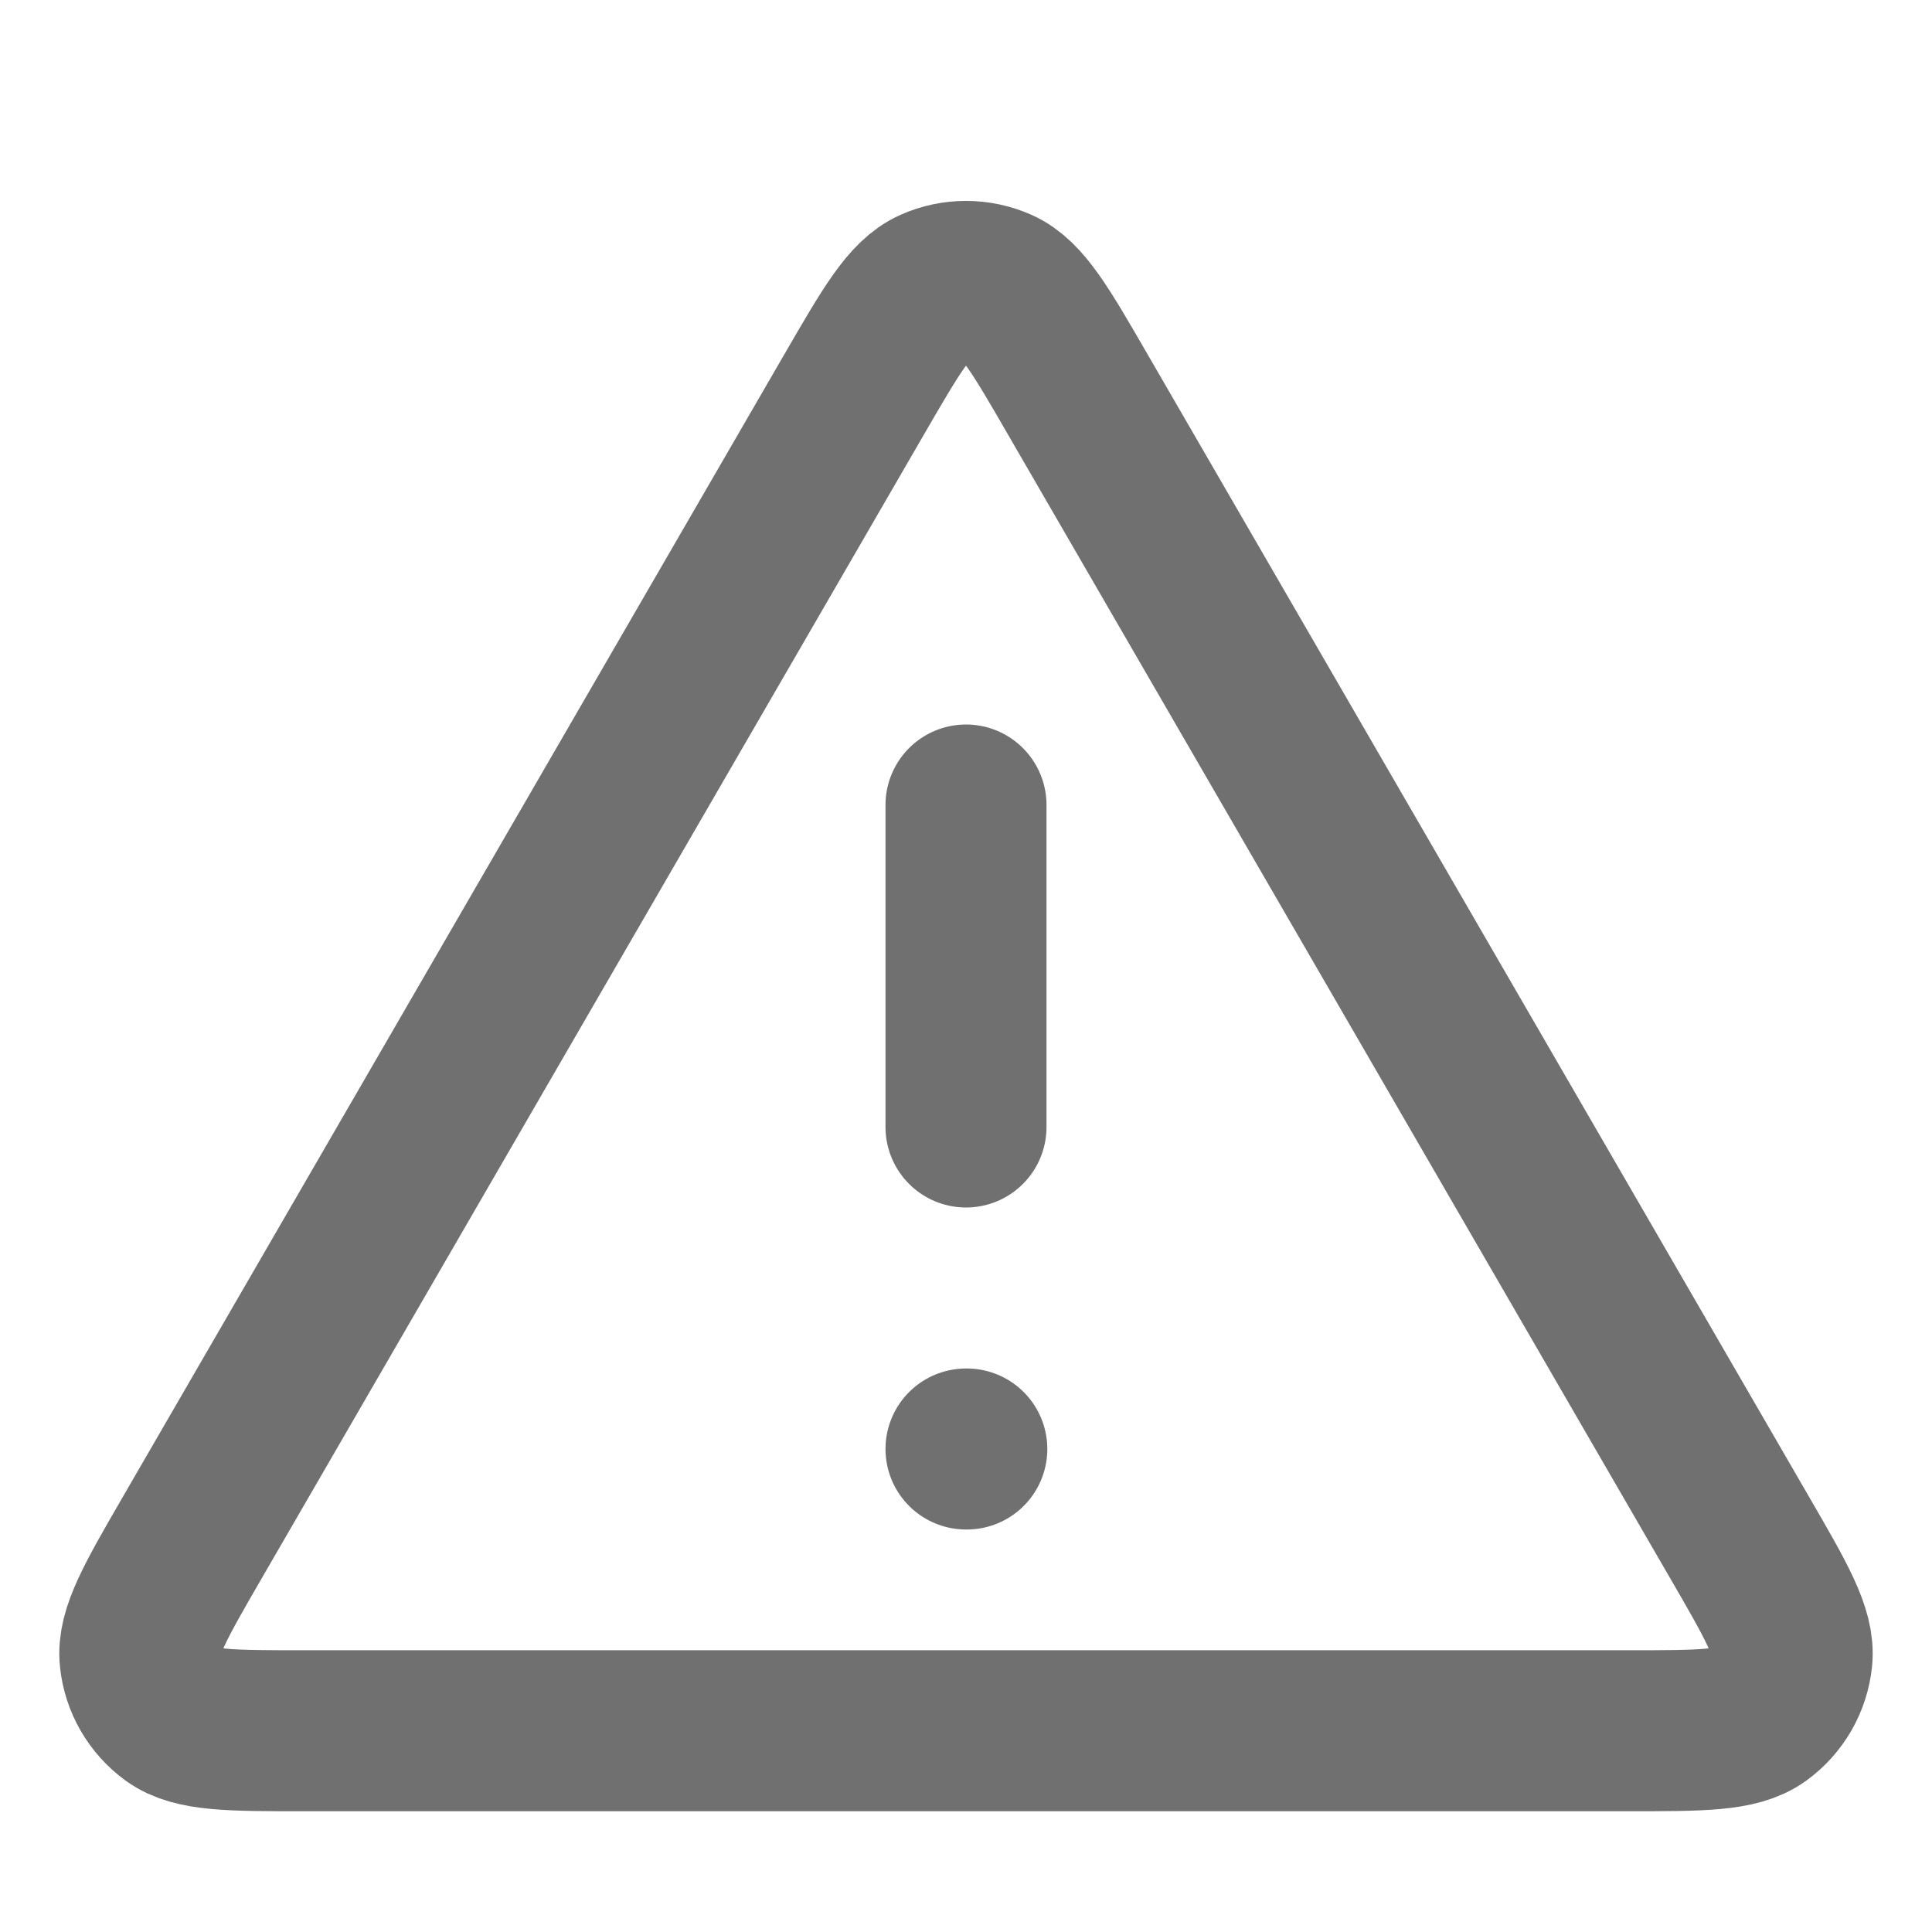
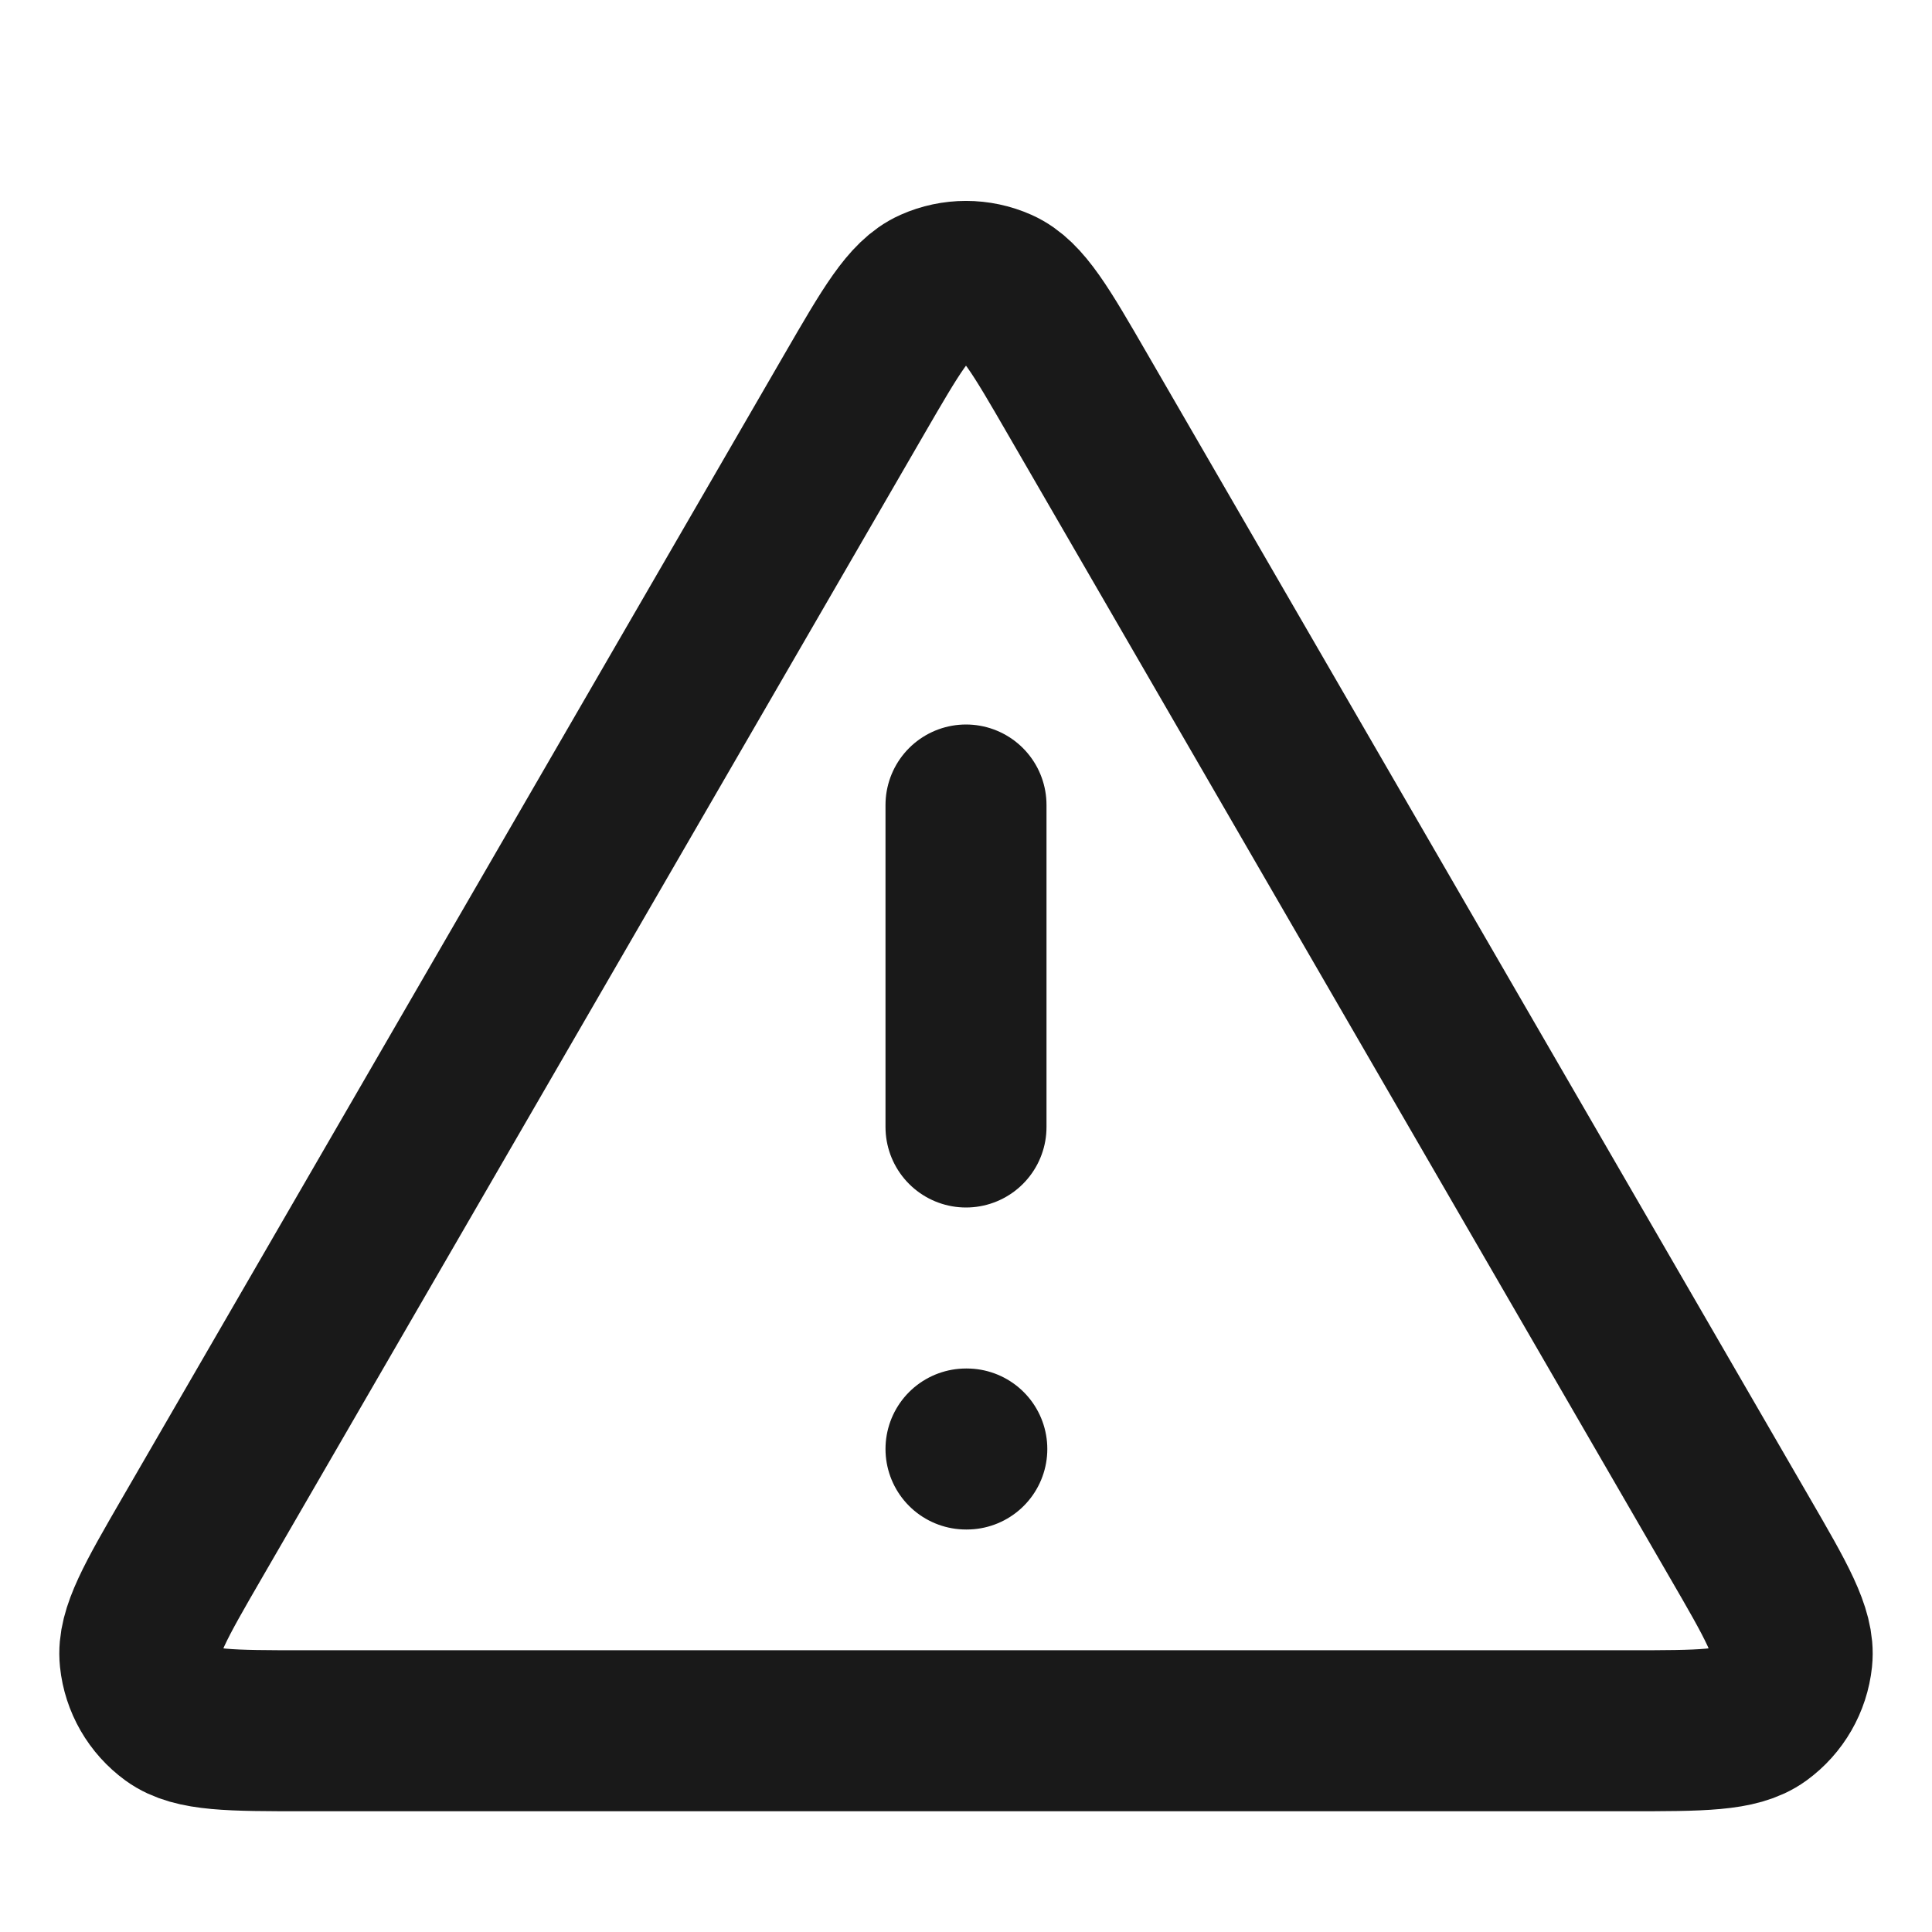
<svg xmlns="http://www.w3.org/2000/svg" width="24" height="24" viewBox="0 0 24 24" fill="none">
  <mask id="mask0_5432_2018" style="mask-type:alpha" maskUnits="userSpaceOnUse" x="0" y="2" width="24" height="21">
    <path d="M12 10V14M12 18H12.01M10.615 4.892L2.39 19.098C1.934 19.886 1.706 20.28 1.74 20.604C1.769 20.886 1.917 21.142 2.146 21.309C2.409 21.5 2.864 21.5 3.775 21.5H20.225C21.135 21.5 21.59 21.5 21.853 21.309C22.083 21.142 22.23 20.886 22.26 20.604C22.294 20.28 22.066 19.886 21.609 19.098L13.384 4.892C12.93 4.107 12.703 3.714 12.406 3.582C12.147 3.467 11.852 3.467 11.594 3.582C11.297 3.714 11.07 4.107 10.615 4.892Z" stroke="#6C7E9D" stroke-width="2" stroke-linecap="round" stroke-linejoin="round" />
  </mask>
  <g mask="url(#mask0_5432_2018)">
-     <rect width="24" height="24" fill="currentColor" fill-opacity="0.56" />
+     <rect width="24" height="24" fill="currentColor" fill-opacity="0.9" />
  </g>
</svg>
